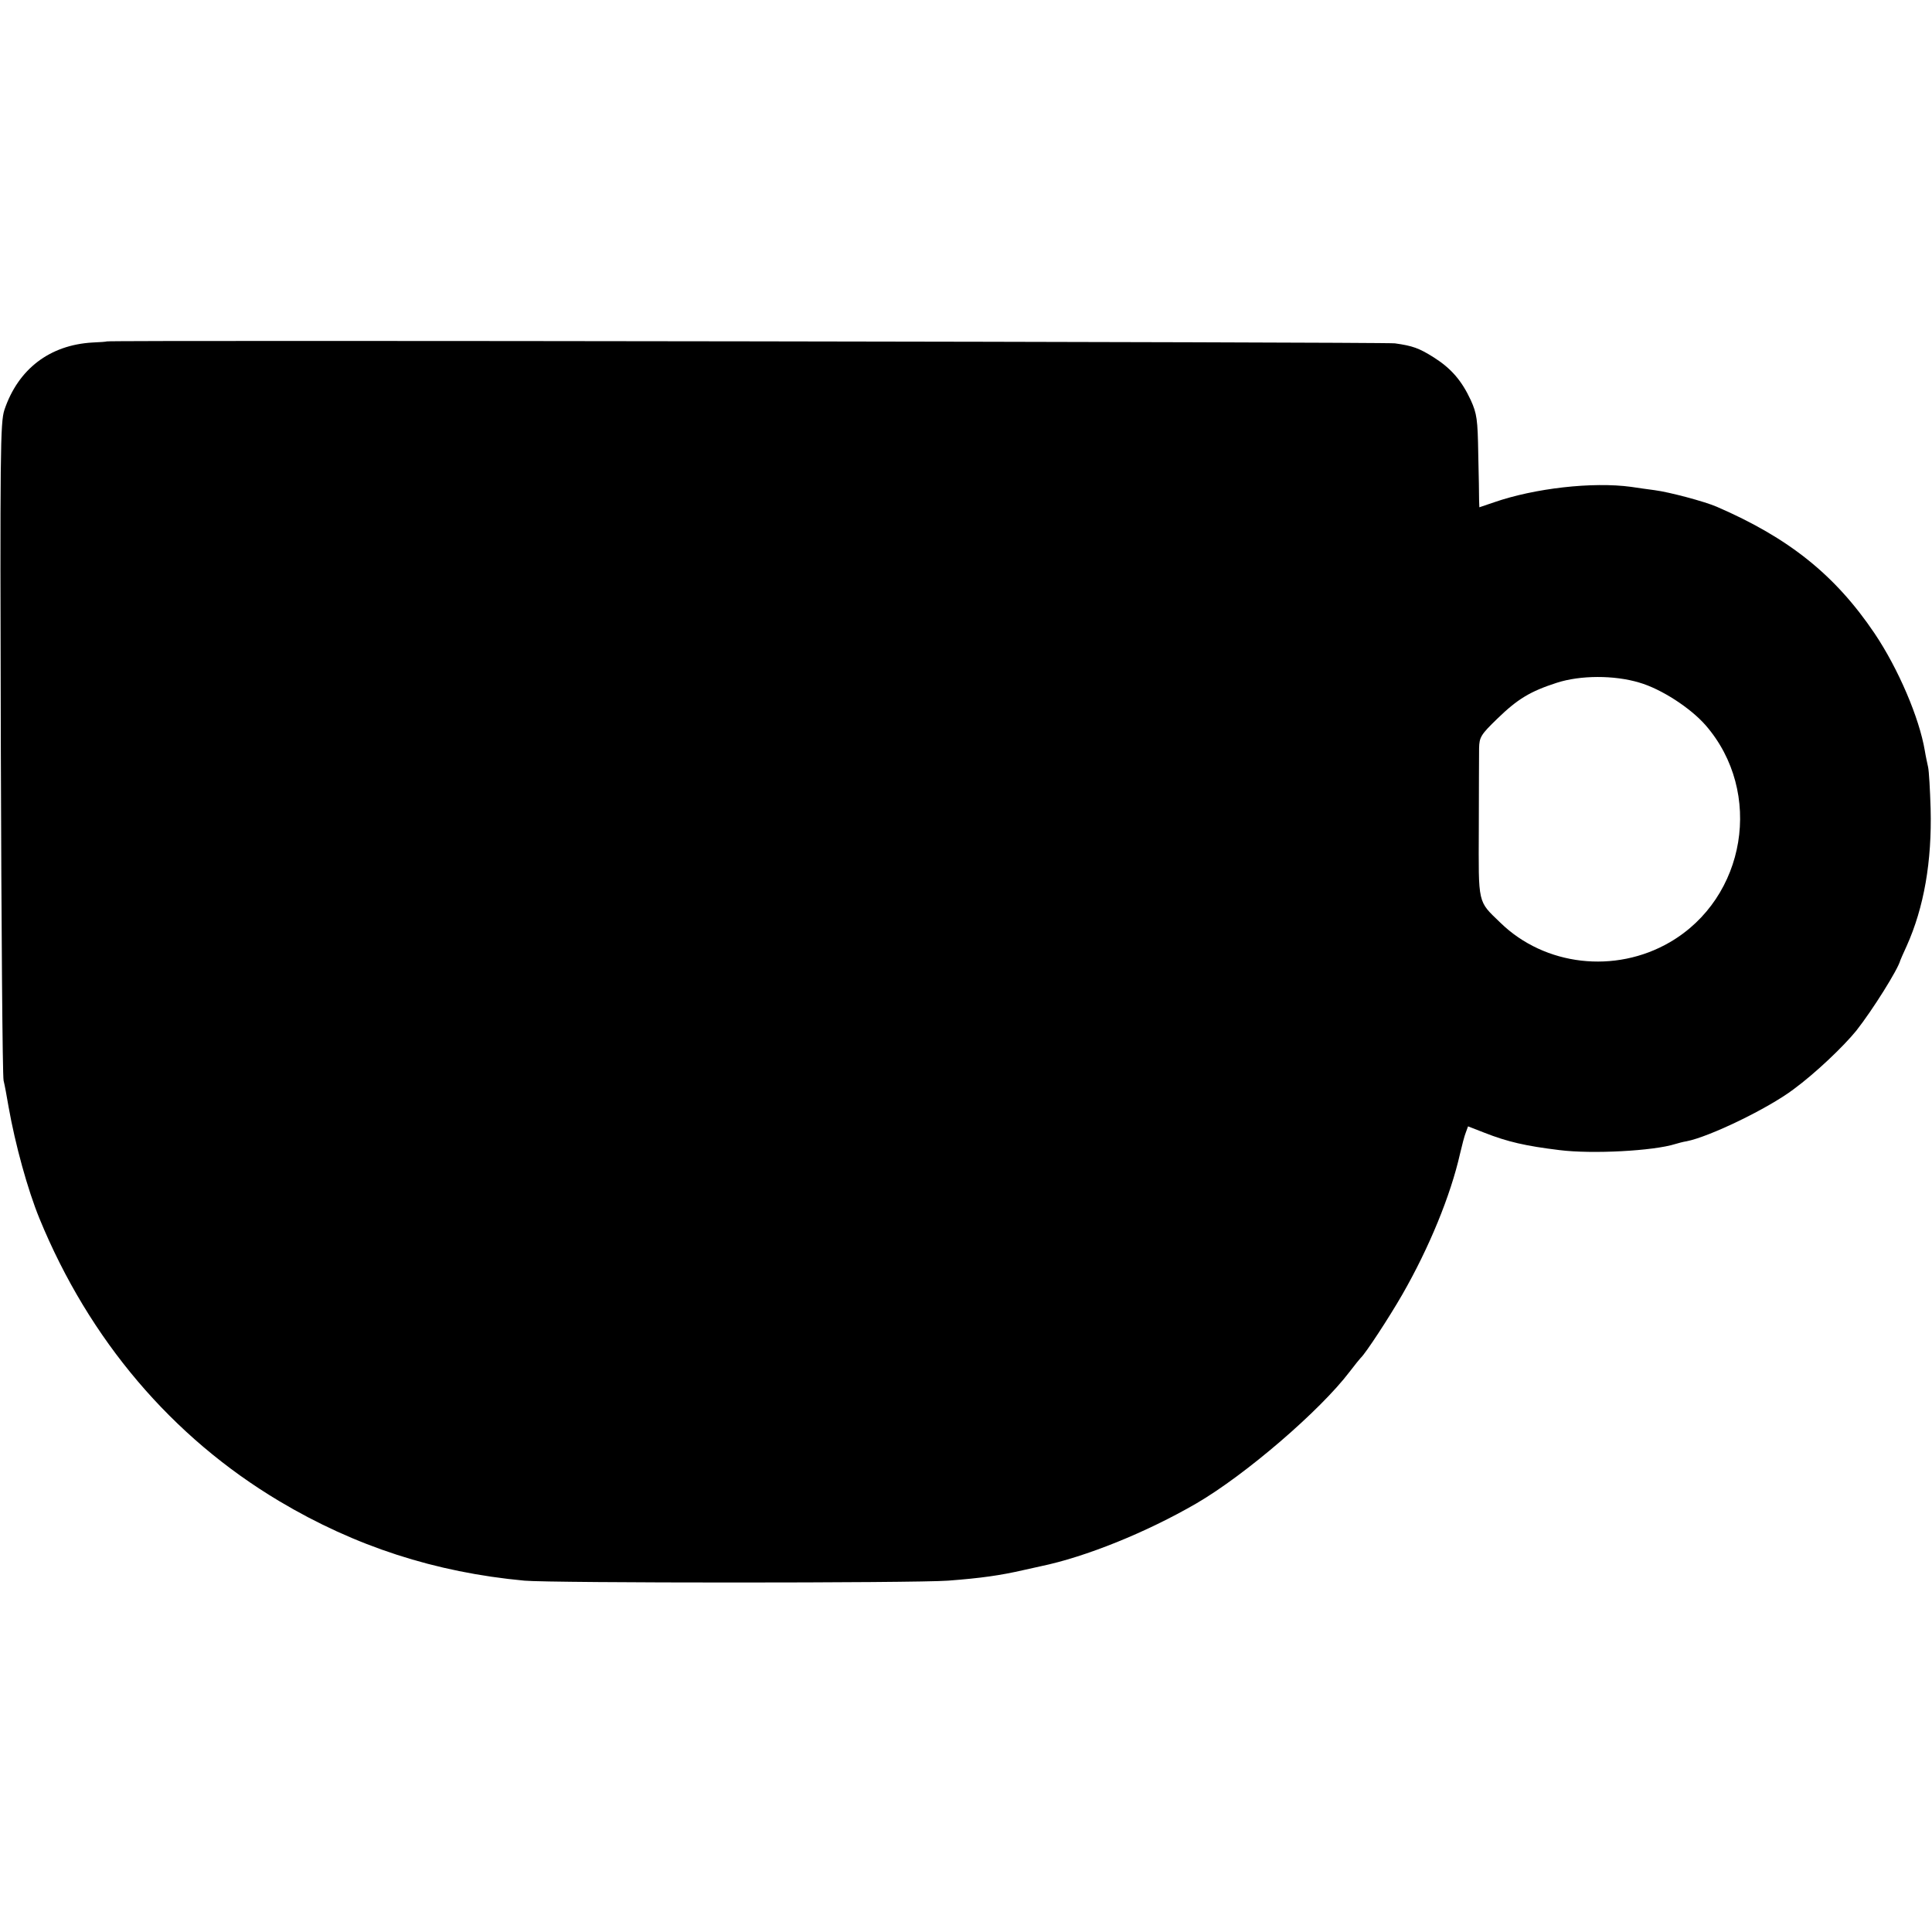
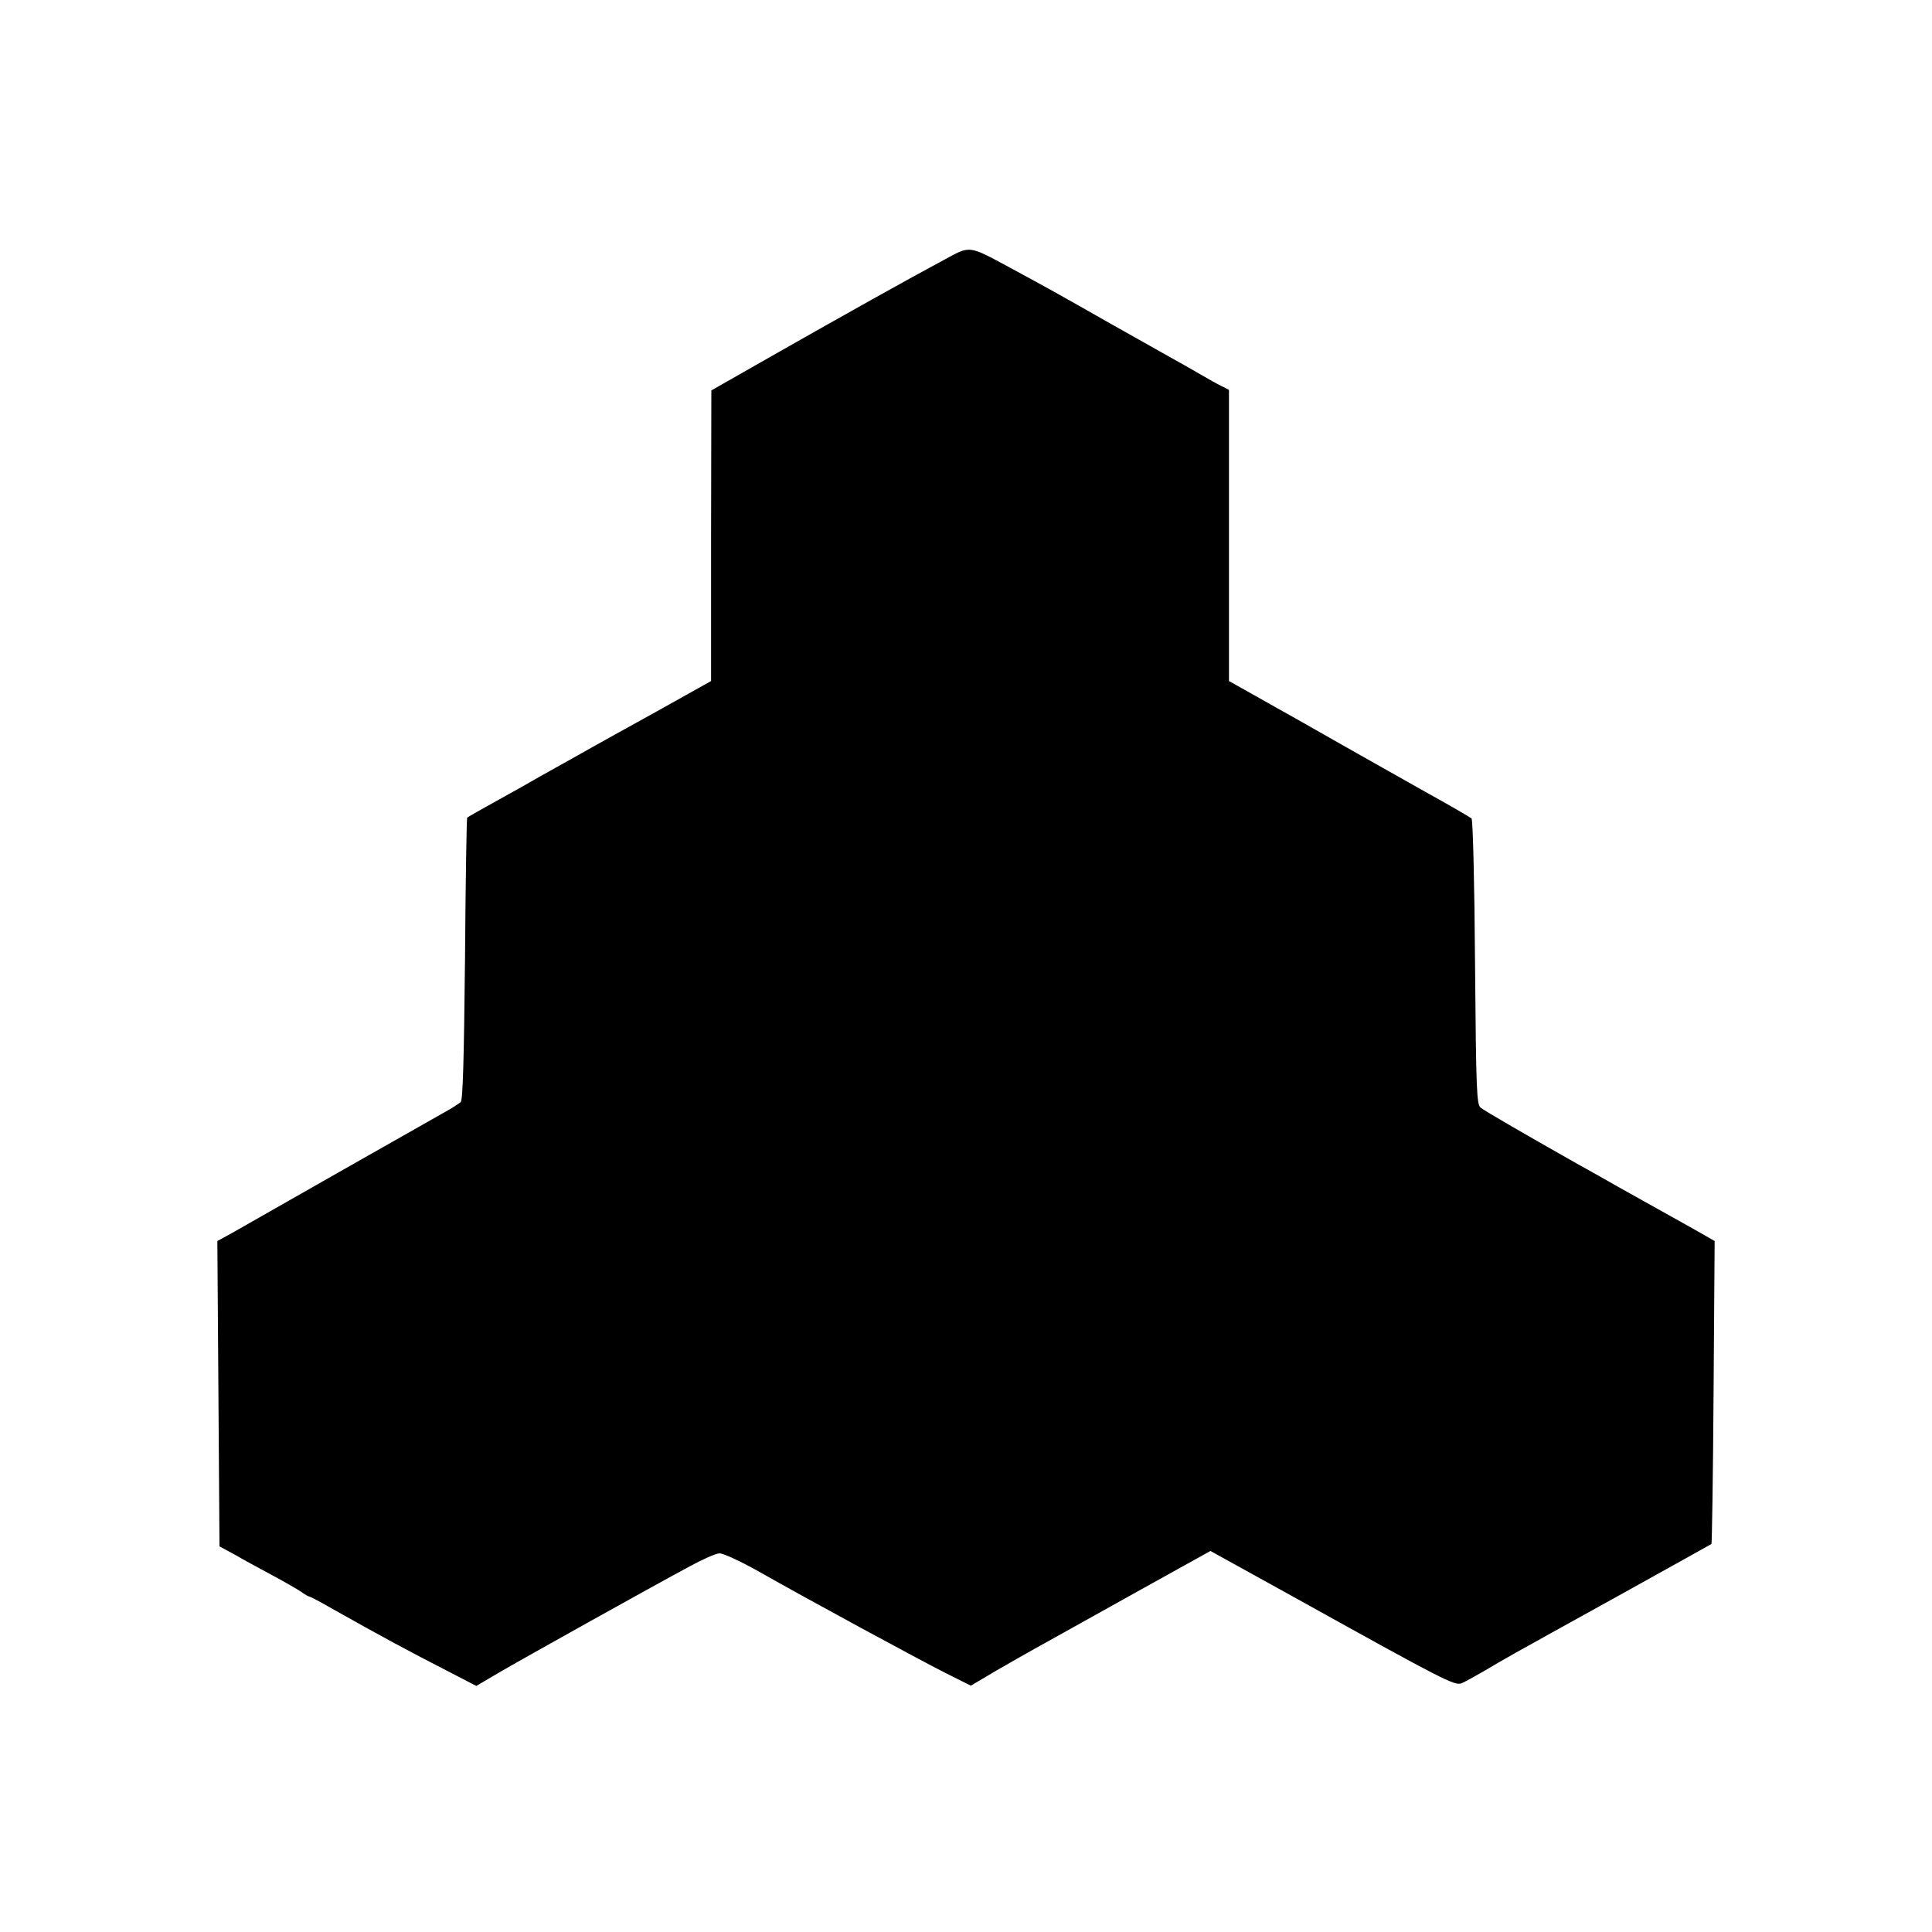
- <svg xmlns="http://www.w3.org/2000/svg" version="1.0" width="700pt" height="700pt" viewBox="0 0 700 700" preserveAspectRatio="xMidYMid meet">
-   <g transform="translate(0,700) scale(0.1,-0.1)" fill="#000000" stroke="none">
-     <path d="M387 5763 c-1 -1 -24 -3 -52 -4 -155 -9 -269 -96 -319 -244 -15 -46 -16 -145 -13 -1225 2 -646 6 -1188 10 -1205 4 -16 12 -59 18 -95 24 -136 69 -300 112 -405 180 -439 480 -792 869 -1024 275 -164 565 -258 888 -288 97 -9 1416 -9 1535 0 119 9 189 19 272 38 27 6 55 12 63 14 164 34 384 123 565 228 177 103 448 336 555 477 19 25 37 47 40 50 17 15 104 148 151 230 97 169 175 359 209 510 7 30 16 65 21 77 l8 22 59 -23 c84 -33 149 -48 272 -63 119 -15 341 -3 420 22 10 3 28 8 41 10 82 16 294 118 387 188 79 58 181 155 228 213 59 75 151 222 159 254 1 3 11 26 23 52 63 140 92 307 87 498 -2 69 -6 136 -9 150 -3 14 -9 41 -12 60 -20 119 -96 297 -182 425 -143 212 -311 346 -572 459 -44 19 -171 53 -225 60 -22 3 -60 8 -85 12 -140 19 -350 -5 -497 -56 l-53 -18 -1 26 c0 15 -1 90 -3 167 -2 126 -5 146 -27 195 -33 71 -71 115 -134 155 -54 34 -77 42 -141 51 -35 5 -4663 12 -4667 7z m5552 -1236 c80 -23 186 -92 241 -155 210 -242 147 -625 -130 -786 -198 -115 -453 -86 -614 71 -83 80 -79 64 -78 341 0 136 1 267 1 291 1 40 6 49 66 107 73 71 119 99 215 130 86 28 209 28 299 1z" />
+ <svg xmlns="http://www.w3.org/2000/svg" version="1.0" width="720pt" height="720pt" viewBox="0 0 720 720" preserveAspectRatio="xMidYMid meet">
+   <g transform="translate(0,720) scale(0.1,-0.1)" fill="#000000" stroke="none">
+     <path d="M3519 6232 c-133 -71 -374 -206 -631 -352 l-237 -135 -1 -541 0 -542 -202 -113 c-112 -62 -219 -121 -238 -132 -19 -11 -55 -31 -80 -45 -25 -14 -79 -44 -120 -67 -41 -24 -93 -53 -115 -65 -105 -58 -150 -84 -154 -87 -2 -1 -6 -238 -8 -525 -4 -379 -8 -526 -16 -535 -7 -6 -34 -24 -62 -39 -27 -15 -205 -116 -395 -224 -190 -108 -369 -210 -397 -226 l-53 -29 4 -569 4 -569 54 -29 c29 -17 91 -51 138 -76 47 -25 97 -54 112 -64 14 -10 28 -18 31 -18 3 0 36 -17 74 -39 193 -109 309 -171 438 -237 l110 -57 85 50 c89 52 562 316 711 396 48 26 97 48 110 48 13 1 78 -29 144 -66 181 -103 598 -329 701 -381 l92 -46 93 55 c52 30 115 66 142 81 26 14 66 37 90 50 23 13 160 89 305 170 l263 146 322 -178 c549 -305 588 -325 614 -315 10 4 50 26 88 48 81 48 59 36 500 280 187 104 342 190 343 191 2 1 6 256 8 566 l4 563 -33 19 c-17 10 -90 51 -162 91 -71 40 -148 83 -170 95 -22 13 -90 51 -151 85 -189 107 -338 193 -356 207 -15 12 -17 62 -21 541 -2 296 -8 532 -13 537 -5 4 -83 50 -174 100 -91 51 -230 130 -310 175 -80 45 -163 93 -185 105 -22 12 -84 47 -137 77 l-98 55 0 542 0 543 -27 14 c-16 7 -50 27 -78 43 -27 16 -70 40 -95 54 -25 14 -133 75 -240 135 -211 120 -224 127 -377 210 -156 84 -146 82 -244 29z" />
  </g>
</svg>
